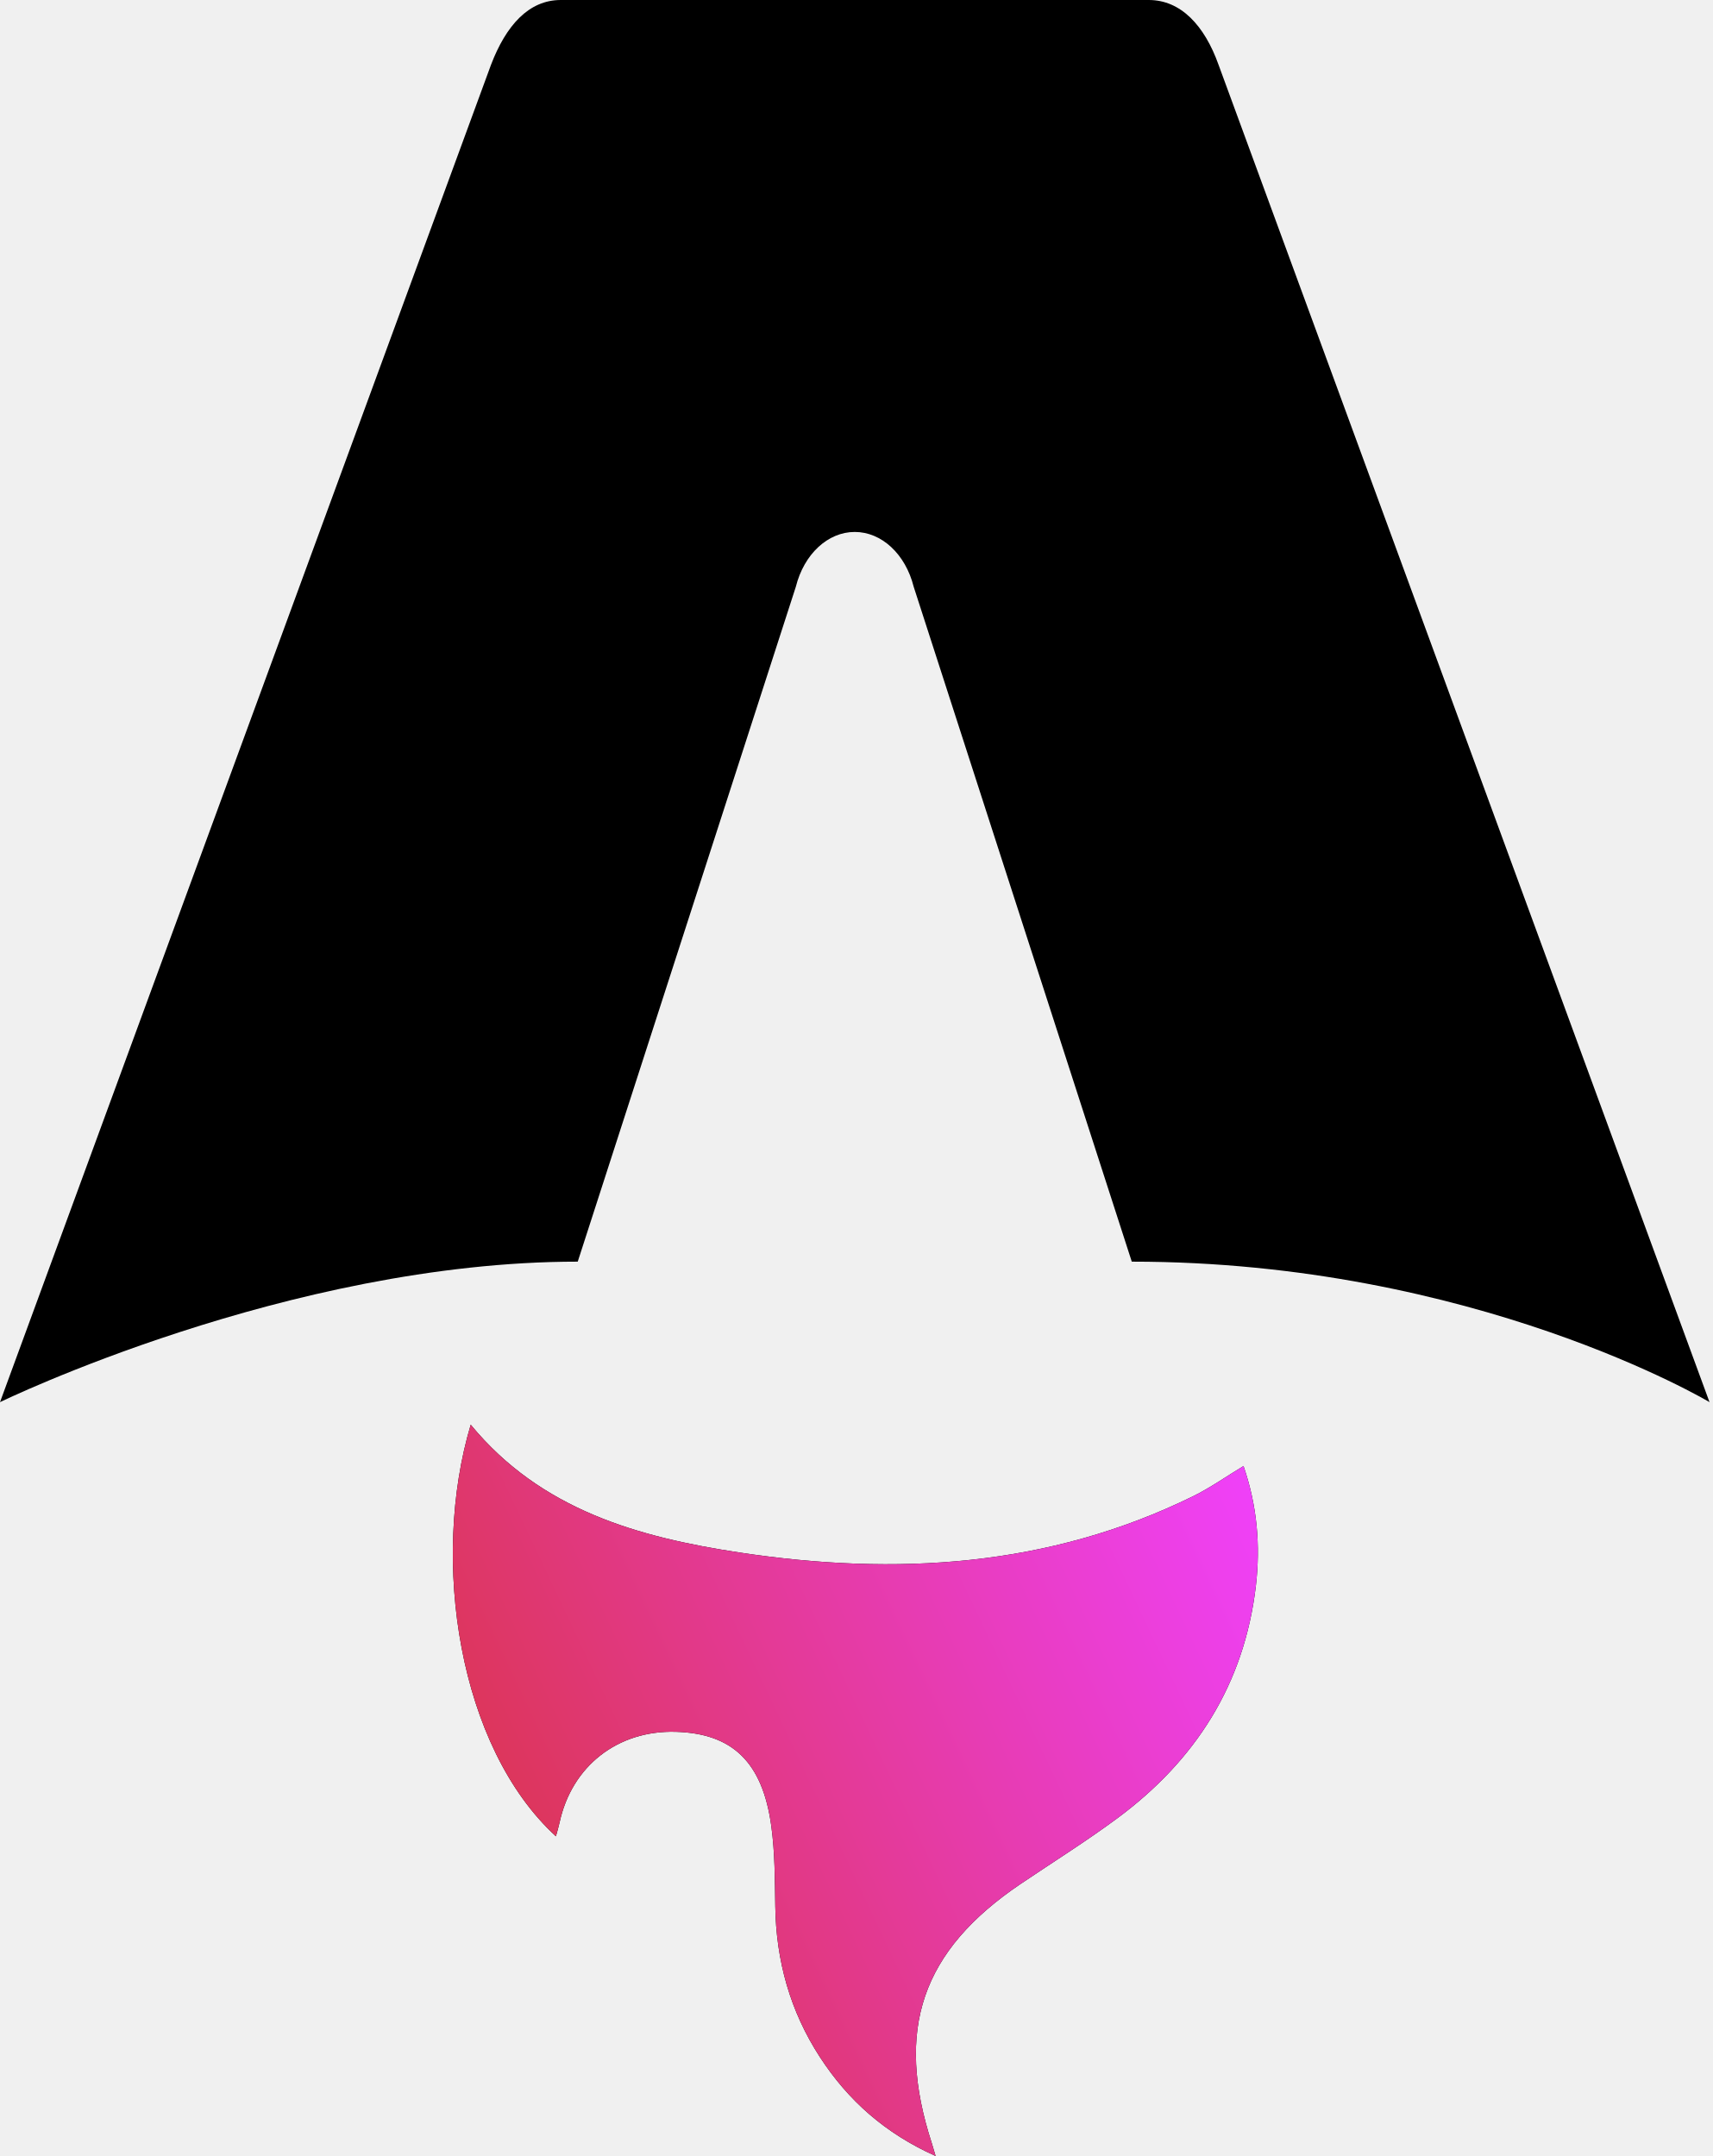
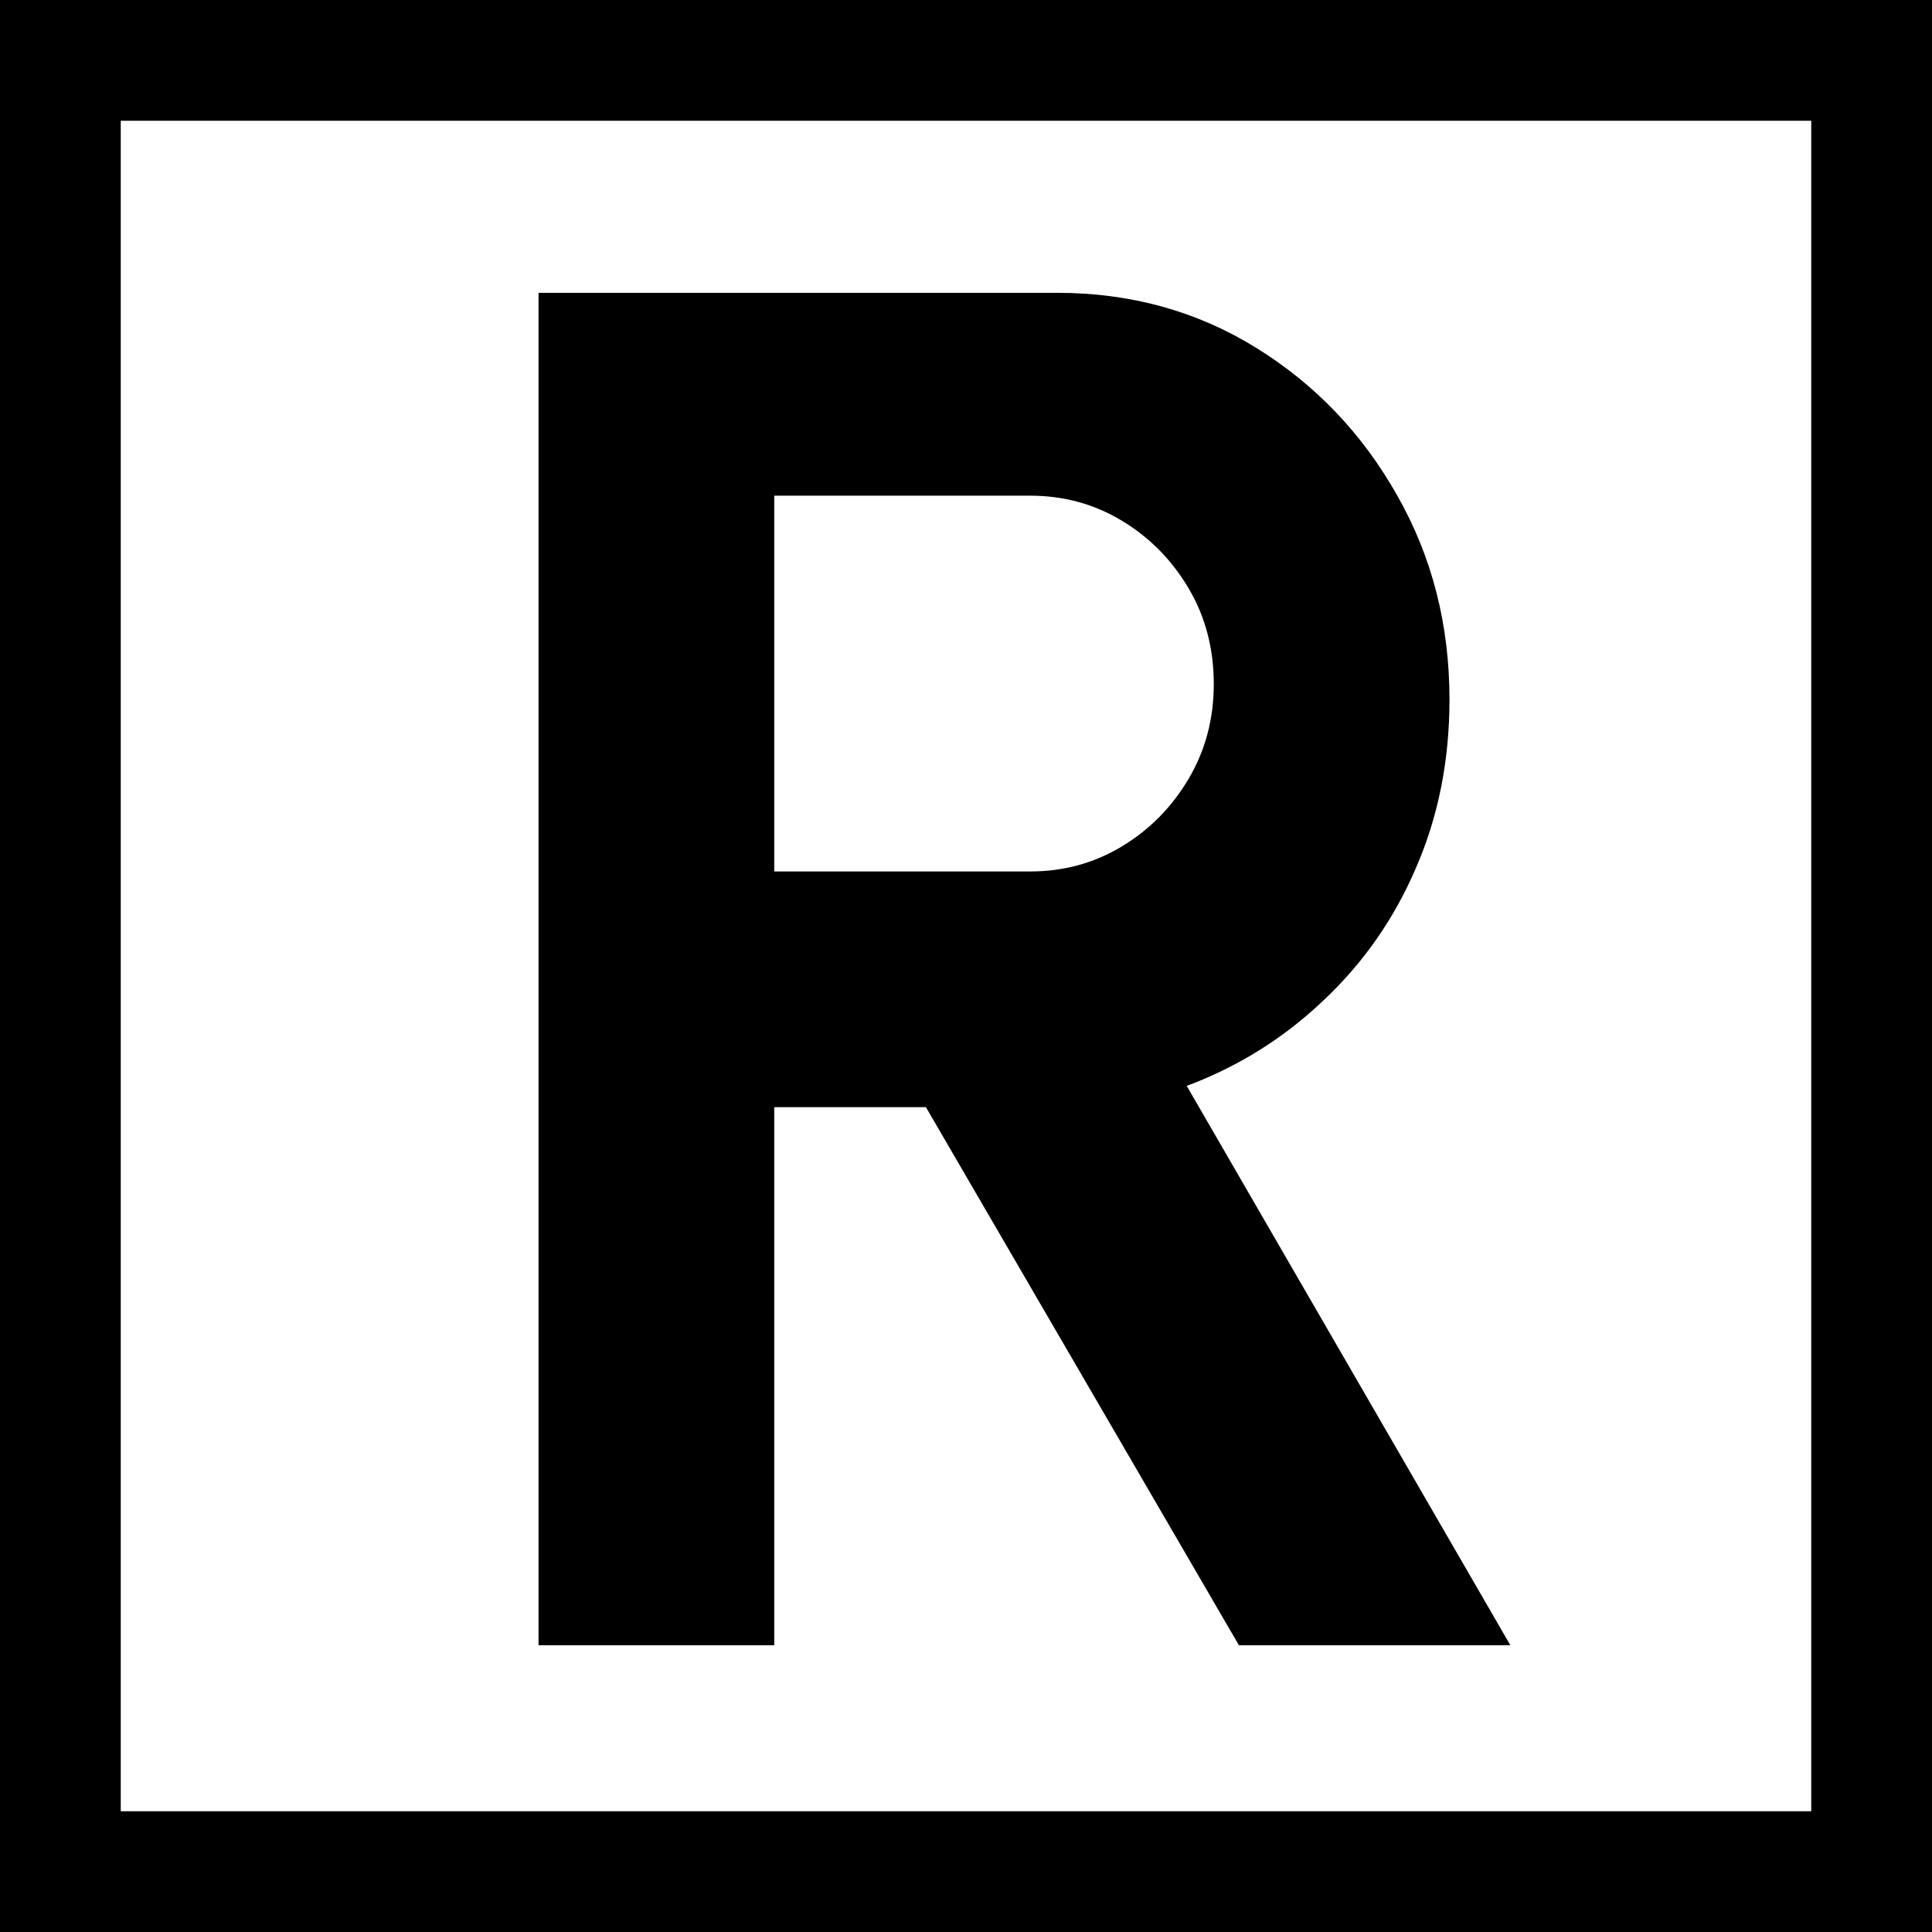
- <svg xmlns="http://www.w3.org/2000/svg" width="85" height="107" viewBox="0 0 85 107" fill="none">
-   <path fill="black" d="M27.589 91.136C22.756 86.718 21.344 77.433 23.358 70.707C26.85 74.948 31.689 76.291 36.7 77.05C44.438 78.22 52.036 77.782 59.223 74.246C60.045 73.841 60.805 73.303 61.704 72.757C62.378 74.714 62.553 76.689 62.318 78.7C61.745 83.596 59.309 87.378 55.433 90.245C53.883 91.392 52.244 92.417 50.643 93.498C45.726 96.821 44.396 100.718 46.243 106.386C46.287 106.525 46.327 106.663 46.426 107C43.916 105.876 42.082 104.24 40.684 102.089C39.209 99.819 38.507 97.308 38.47 94.591C38.451 93.269 38.451 91.934 38.273 90.631C37.839 87.453 36.347 86.03 33.536 85.948C30.652 85.864 28.37 87.647 27.765 90.455C27.719 90.671 27.652 90.884 27.585 91.134L27.589 91.136Z" />
-   <path fill="url(#paint0_linear_1_59)" d="M27.589 91.136C22.756 86.718 21.344 77.433 23.358 70.707C26.85 74.948 31.689 76.291 36.7 77.05C44.438 78.22 52.036 77.782 59.223 74.246C60.045 73.841 60.805 73.303 61.704 72.757C62.378 74.714 62.553 76.689 62.318 78.7C61.745 83.596 59.309 87.378 55.433 90.245C53.883 91.392 52.244 92.417 50.643 93.498C45.726 96.821 44.396 100.718 46.243 106.386C46.287 106.525 46.327 106.663 46.426 107C43.916 105.876 42.082 104.24 40.684 102.089C39.209 99.819 38.507 97.308 38.47 94.591C38.451 93.269 38.451 91.934 38.273 90.631C37.839 87.453 36.347 86.03 33.536 85.948C30.652 85.864 28.37 87.647 27.765 90.455C27.719 90.671 27.652 90.884 27.585 91.134L27.589 91.136Z" />
-   <path fill="black" d="M0 69.587C0 69.587 14.314 62.614 28.668 62.614L39.49 29.12C39.895 27.501 41.078 26.4 42.414 26.4C43.749 26.4 44.932 27.501 45.338 29.12L56.16 62.614C73.16 62.614 84.828 69.587 84.828 69.587C84.828 69.587 60.514 3.352 60.467 3.219C59.769 1.261 58.591 0 57.003 0H27.827C26.239 0 25.109 1.261 24.363 3.219C24.311 3.35 0 69.587 0 69.587Z" />
+ <svg xmlns="http://www.w3.org/2000/svg" width="128" height="128" viewBox="0 0 128 128" fill="none">
+   <g clip-path="url(#clip0_1_2)">
+     <rect width="128" height="128" fill="white" />
+     <path d="M35.68 109V19.4H70.048C74.912 19.4 79.307 20.616 83.232 23.048C87.157 25.48 90.272 28.744 92.576 32.84C94.88 36.893 96.032 41.395 96.032 46.344C96.032 50.397 95.285 54.131 93.792 57.544C92.341 60.915 90.293 63.837 87.648 66.312C85.045 68.787 82.037 70.664 78.624 71.944L100.064 109H82.08L61.344 73.352H51.296V109H35.68ZM51.296 57.736H68.256C70.475 57.736 72.501 57.181 74.336 56.072C76.171 54.963 77.643 53.469 78.752 51.592C79.861 49.715 80.416 47.624 80.416 45.32C80.416 42.973 79.861 40.861 78.752 38.984C77.643 37.107 76.171 35.613 74.336 34.504C72.501 33.395 70.475 32.84 68.256 32.84H51.296V57.736Z" fill="black" />
+     <rect x="4" y="4" width="120" height="120" stroke="black" stroke-width="8" />
+   </g>
  <defs>
-     <linearGradient id="paint0_linear_1_59" x1="22.47" y1="107" x2="69.145" y2="84.947" gradientUnits="userSpaceOnUse">
-       <stop stop-color="#D83333" />
-       <stop offset="1" stop-color="#F041FF" />
-     </linearGradient>
+     <clipPath id="clip0_1_2">
+       <rect width="128" height="128" fill="white" />
+     </clipPath>
  </defs>
</svg>
